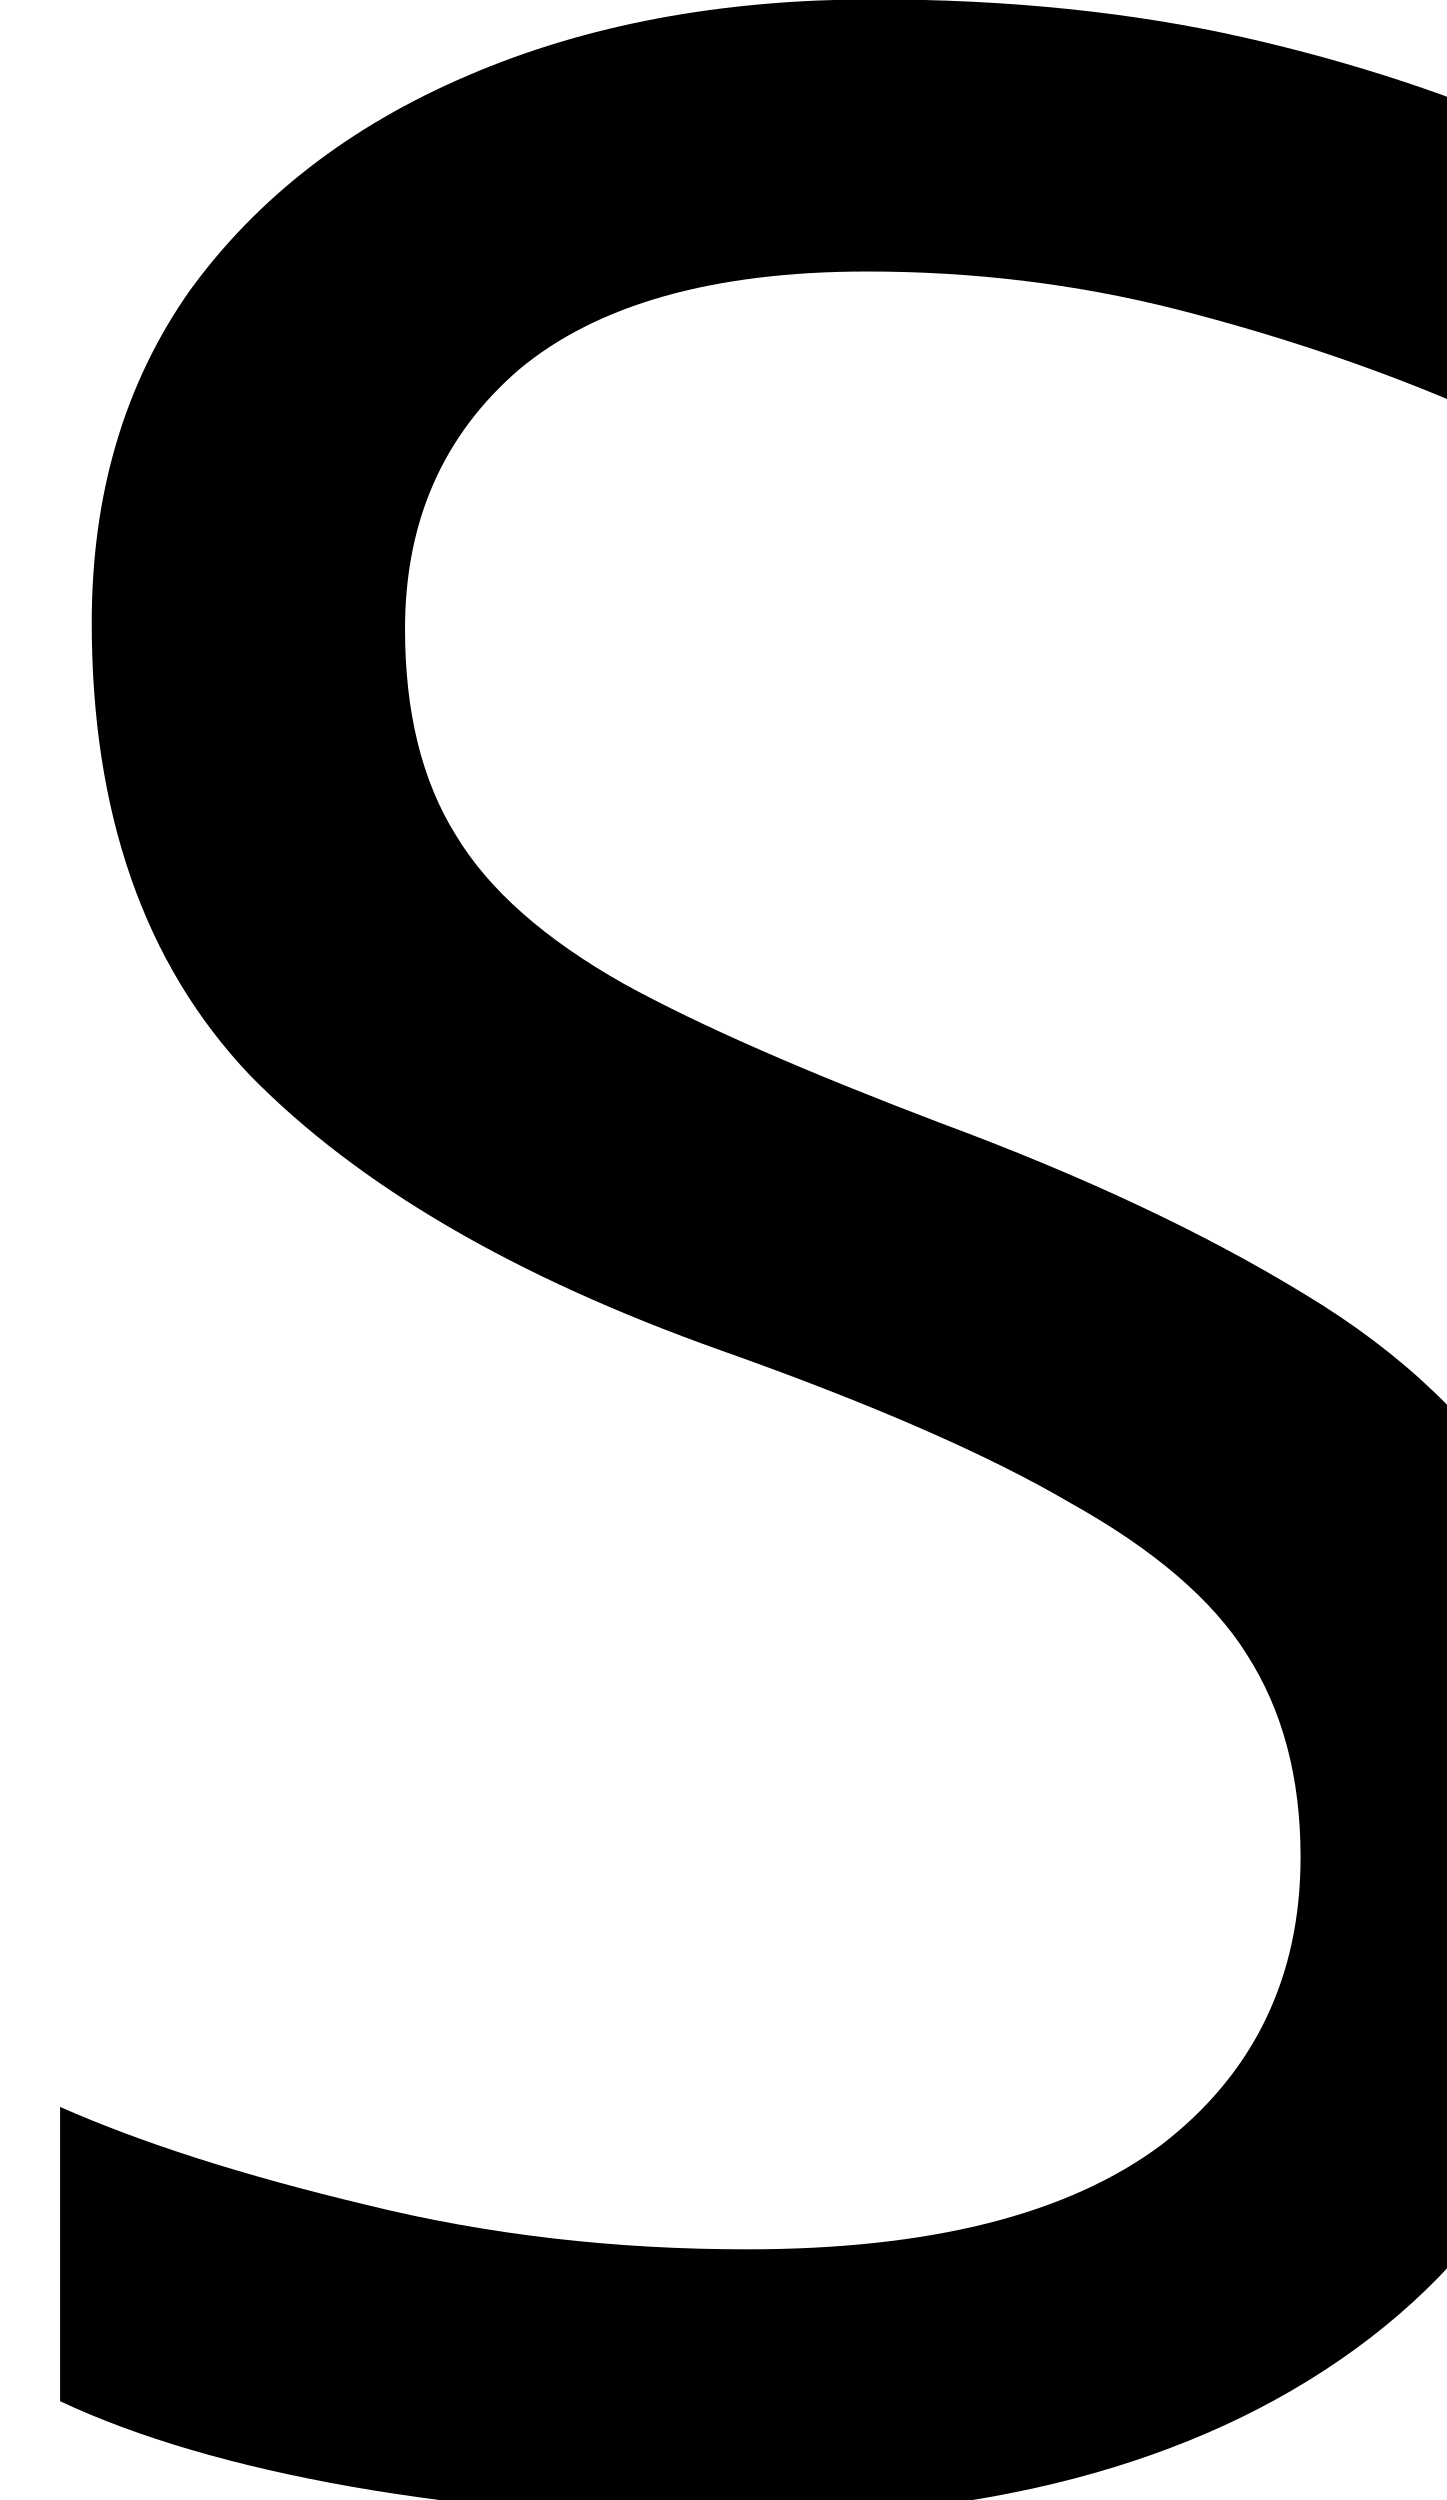
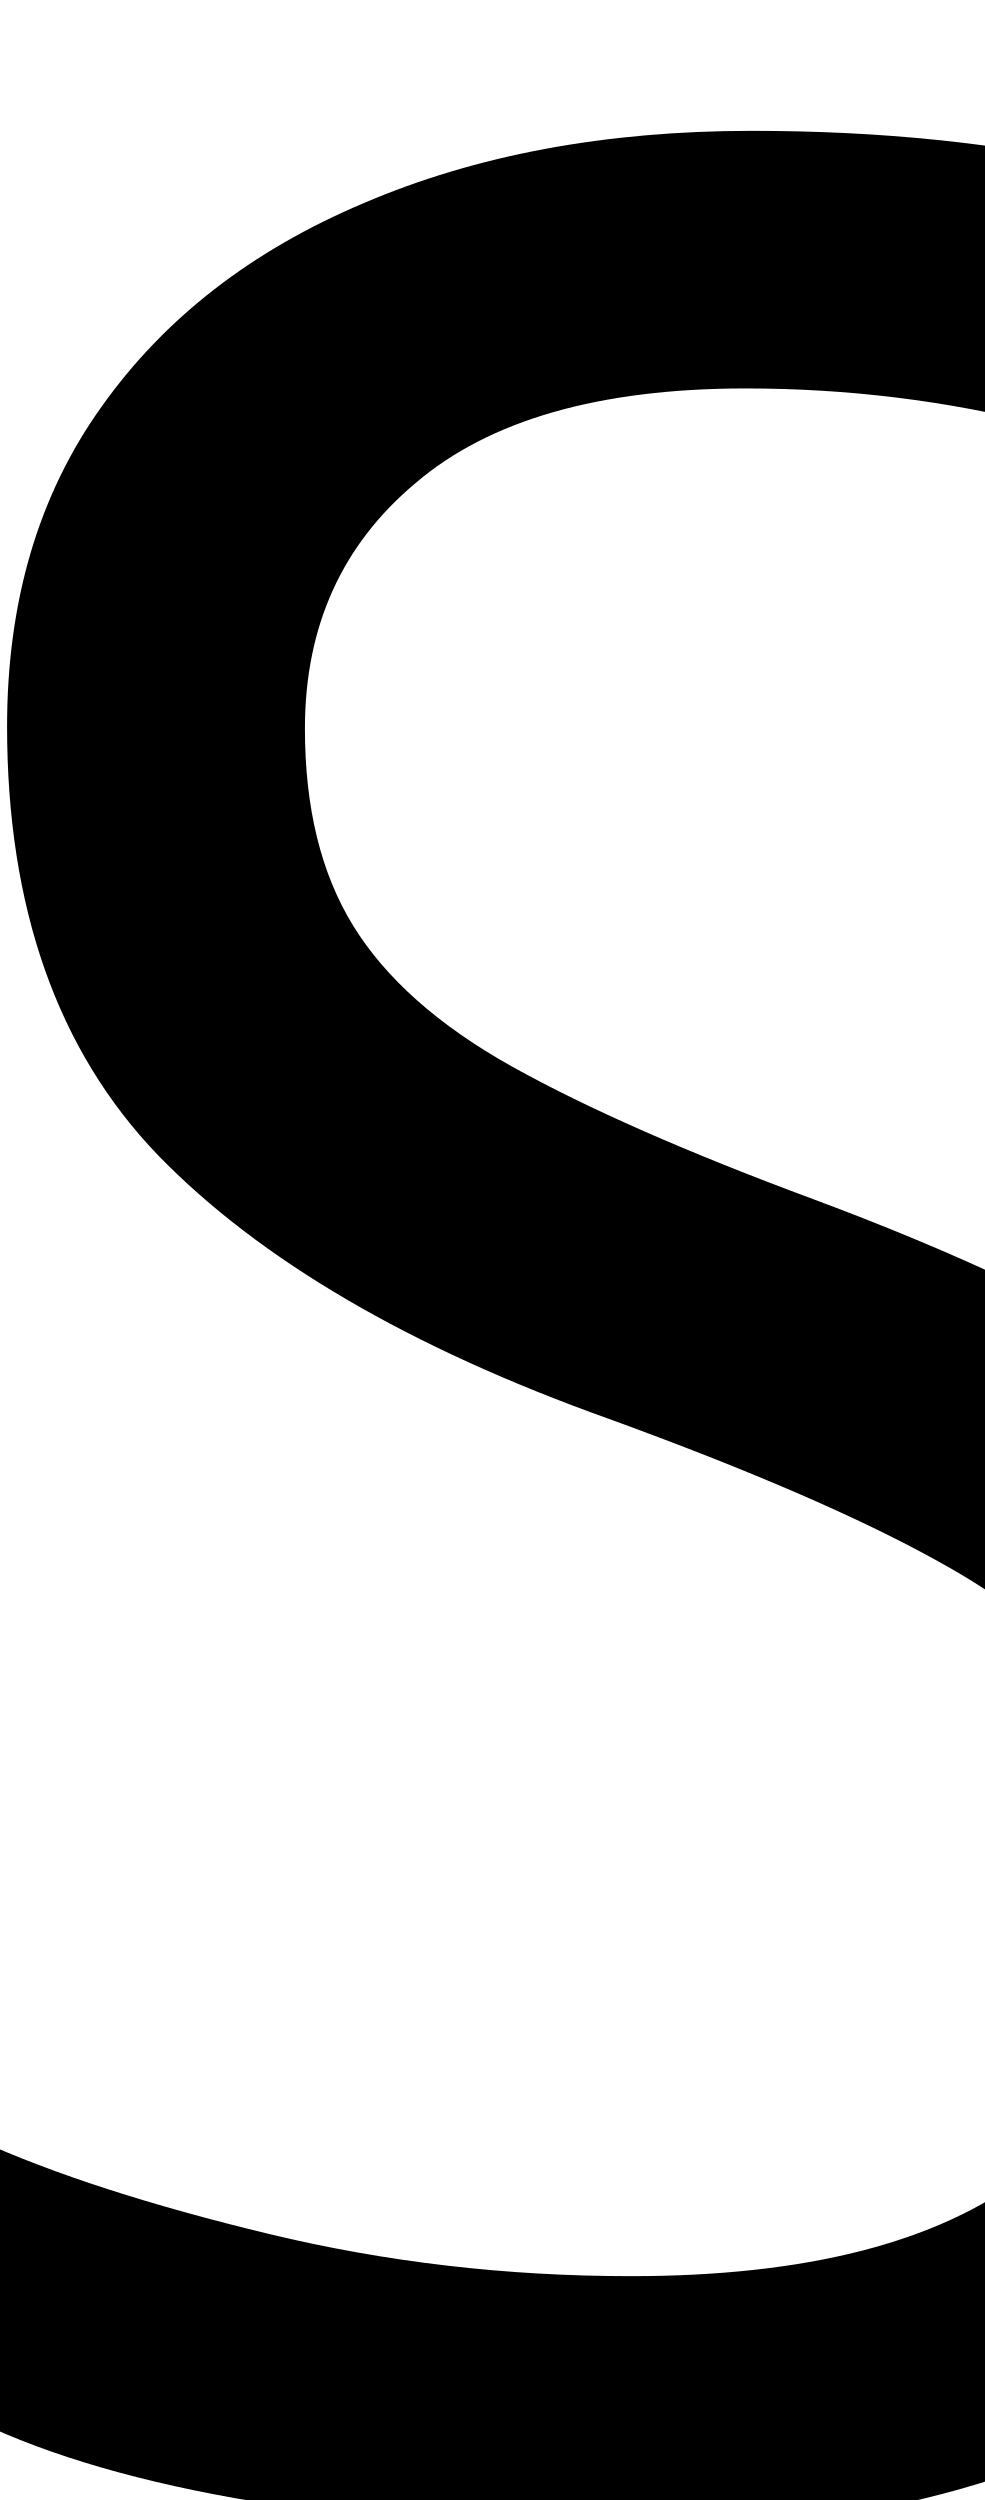
- <svg xmlns="http://www.w3.org/2000/svg" width="7.144mm" height="12.344mm" viewBox="0 0 7.144 12.344" version="1.1" id="svg1">
+ <svg xmlns="http://www.w3.org/2000/svg" width="7.64mm" height="19.41mm" viewBox="0 0 7.64 19.41" version="1.1" id="svg1">
  <defs id="defs1" />
-   <g id="layer1" transform="translate(-98.69548,-142.3195)">
-     <text xml:space="preserve" style="font-style:normal;font-variant:normal;font-weight:normal;font-stretch:normal;font-size:16.933px;font-family:Castellar;-inkscape-font-specification:Castellar;text-align:start;writing-mode:lr-tb;direction:ltr;text-anchor:start;fill:#000000;stroke-width:0.265" x="98.133" y="154.581" id="text8">
-       <tspan id="tspan8" style="stroke-width:0.265" x="98.133" y="154.581">S</tspan>
+   <g id="layer1" transform="translate(-99.60913,-135.1716)">
+     <text xml:space="preserve" style="font-style:normal;font-variant:normal;font-weight:normal;font-stretch:condensed;font-size:25.4px;font-family:'Agency FB';-inkscape-font-specification:'Agency FB Condensed';text-align:start;writing-mode:lr-tb;direction:ltr;text-anchor:start;fill:#000000;stroke-width:0.265" x="98.133" y="154.581" id="text8">
+       <tspan id="tspan8" style="font-style:normal;font-variant:normal;font-weight:normal;font-stretch:condensed;font-size:25.4px;font-family:'Agency FB';-inkscape-font-specification:'Agency FB Condensed';stroke-width:0.265" x="98.133" y="154.581">S</tspan>
    </text>
  </g>
</svg>
